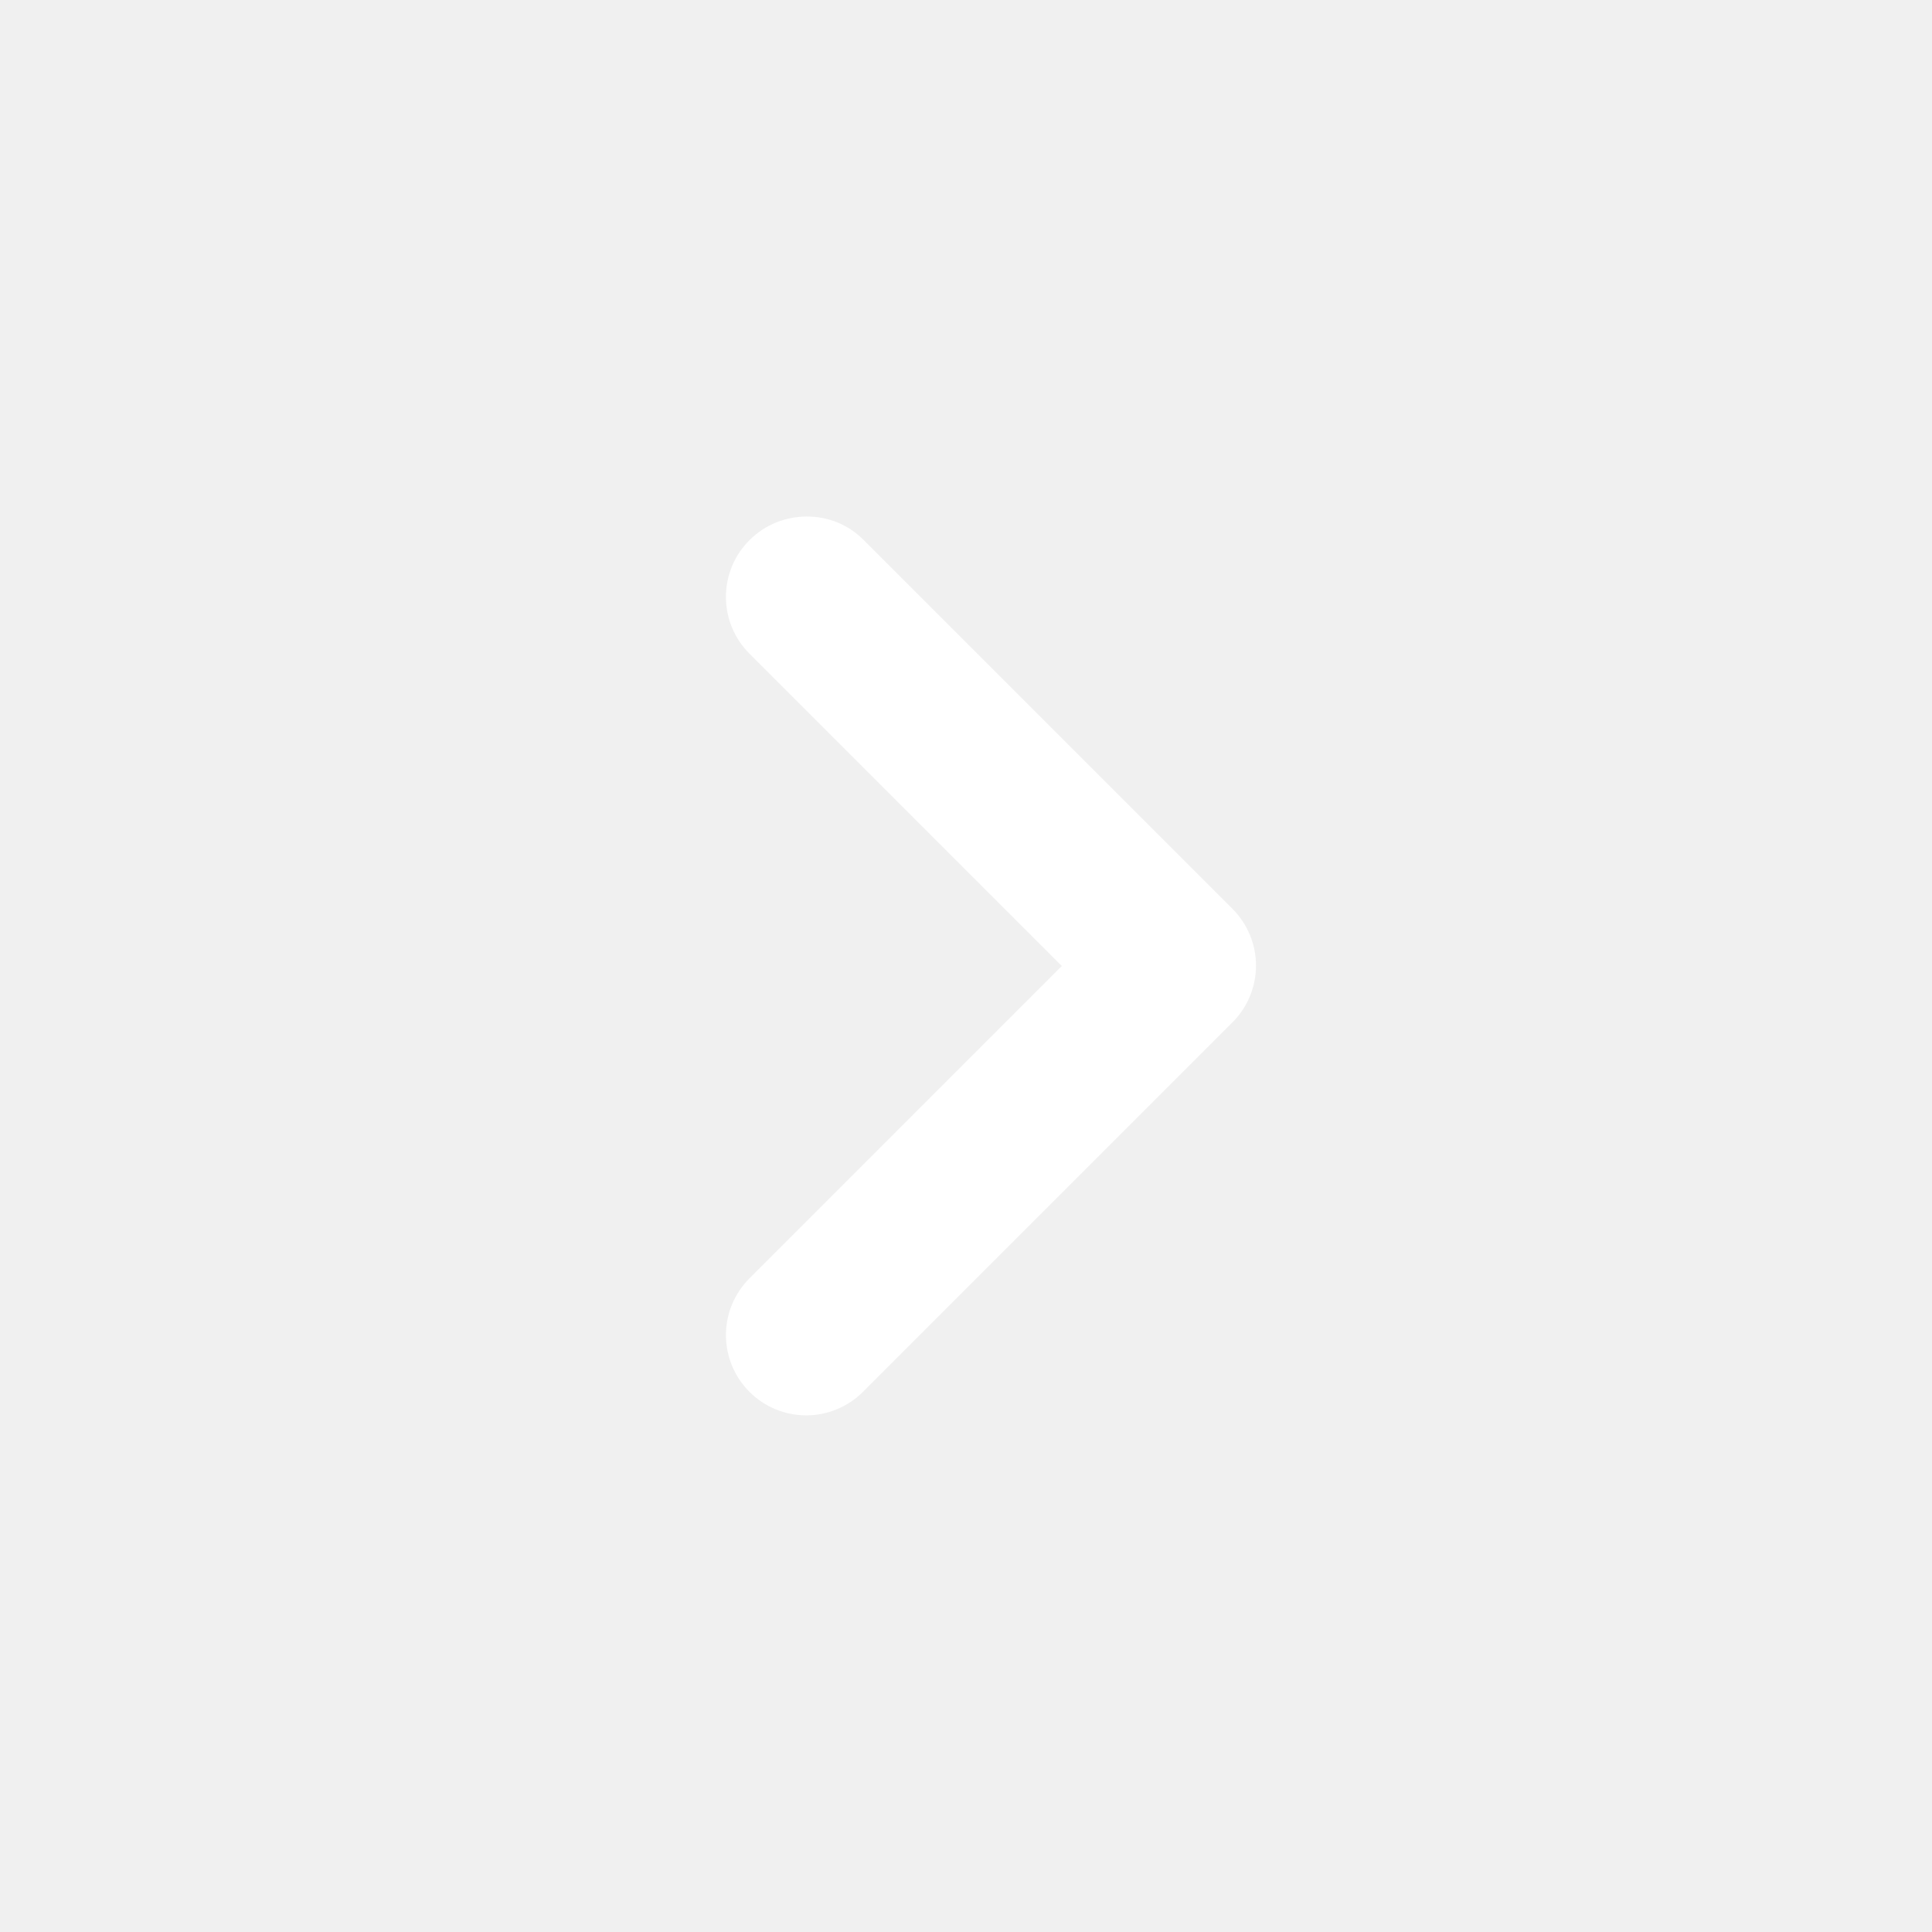
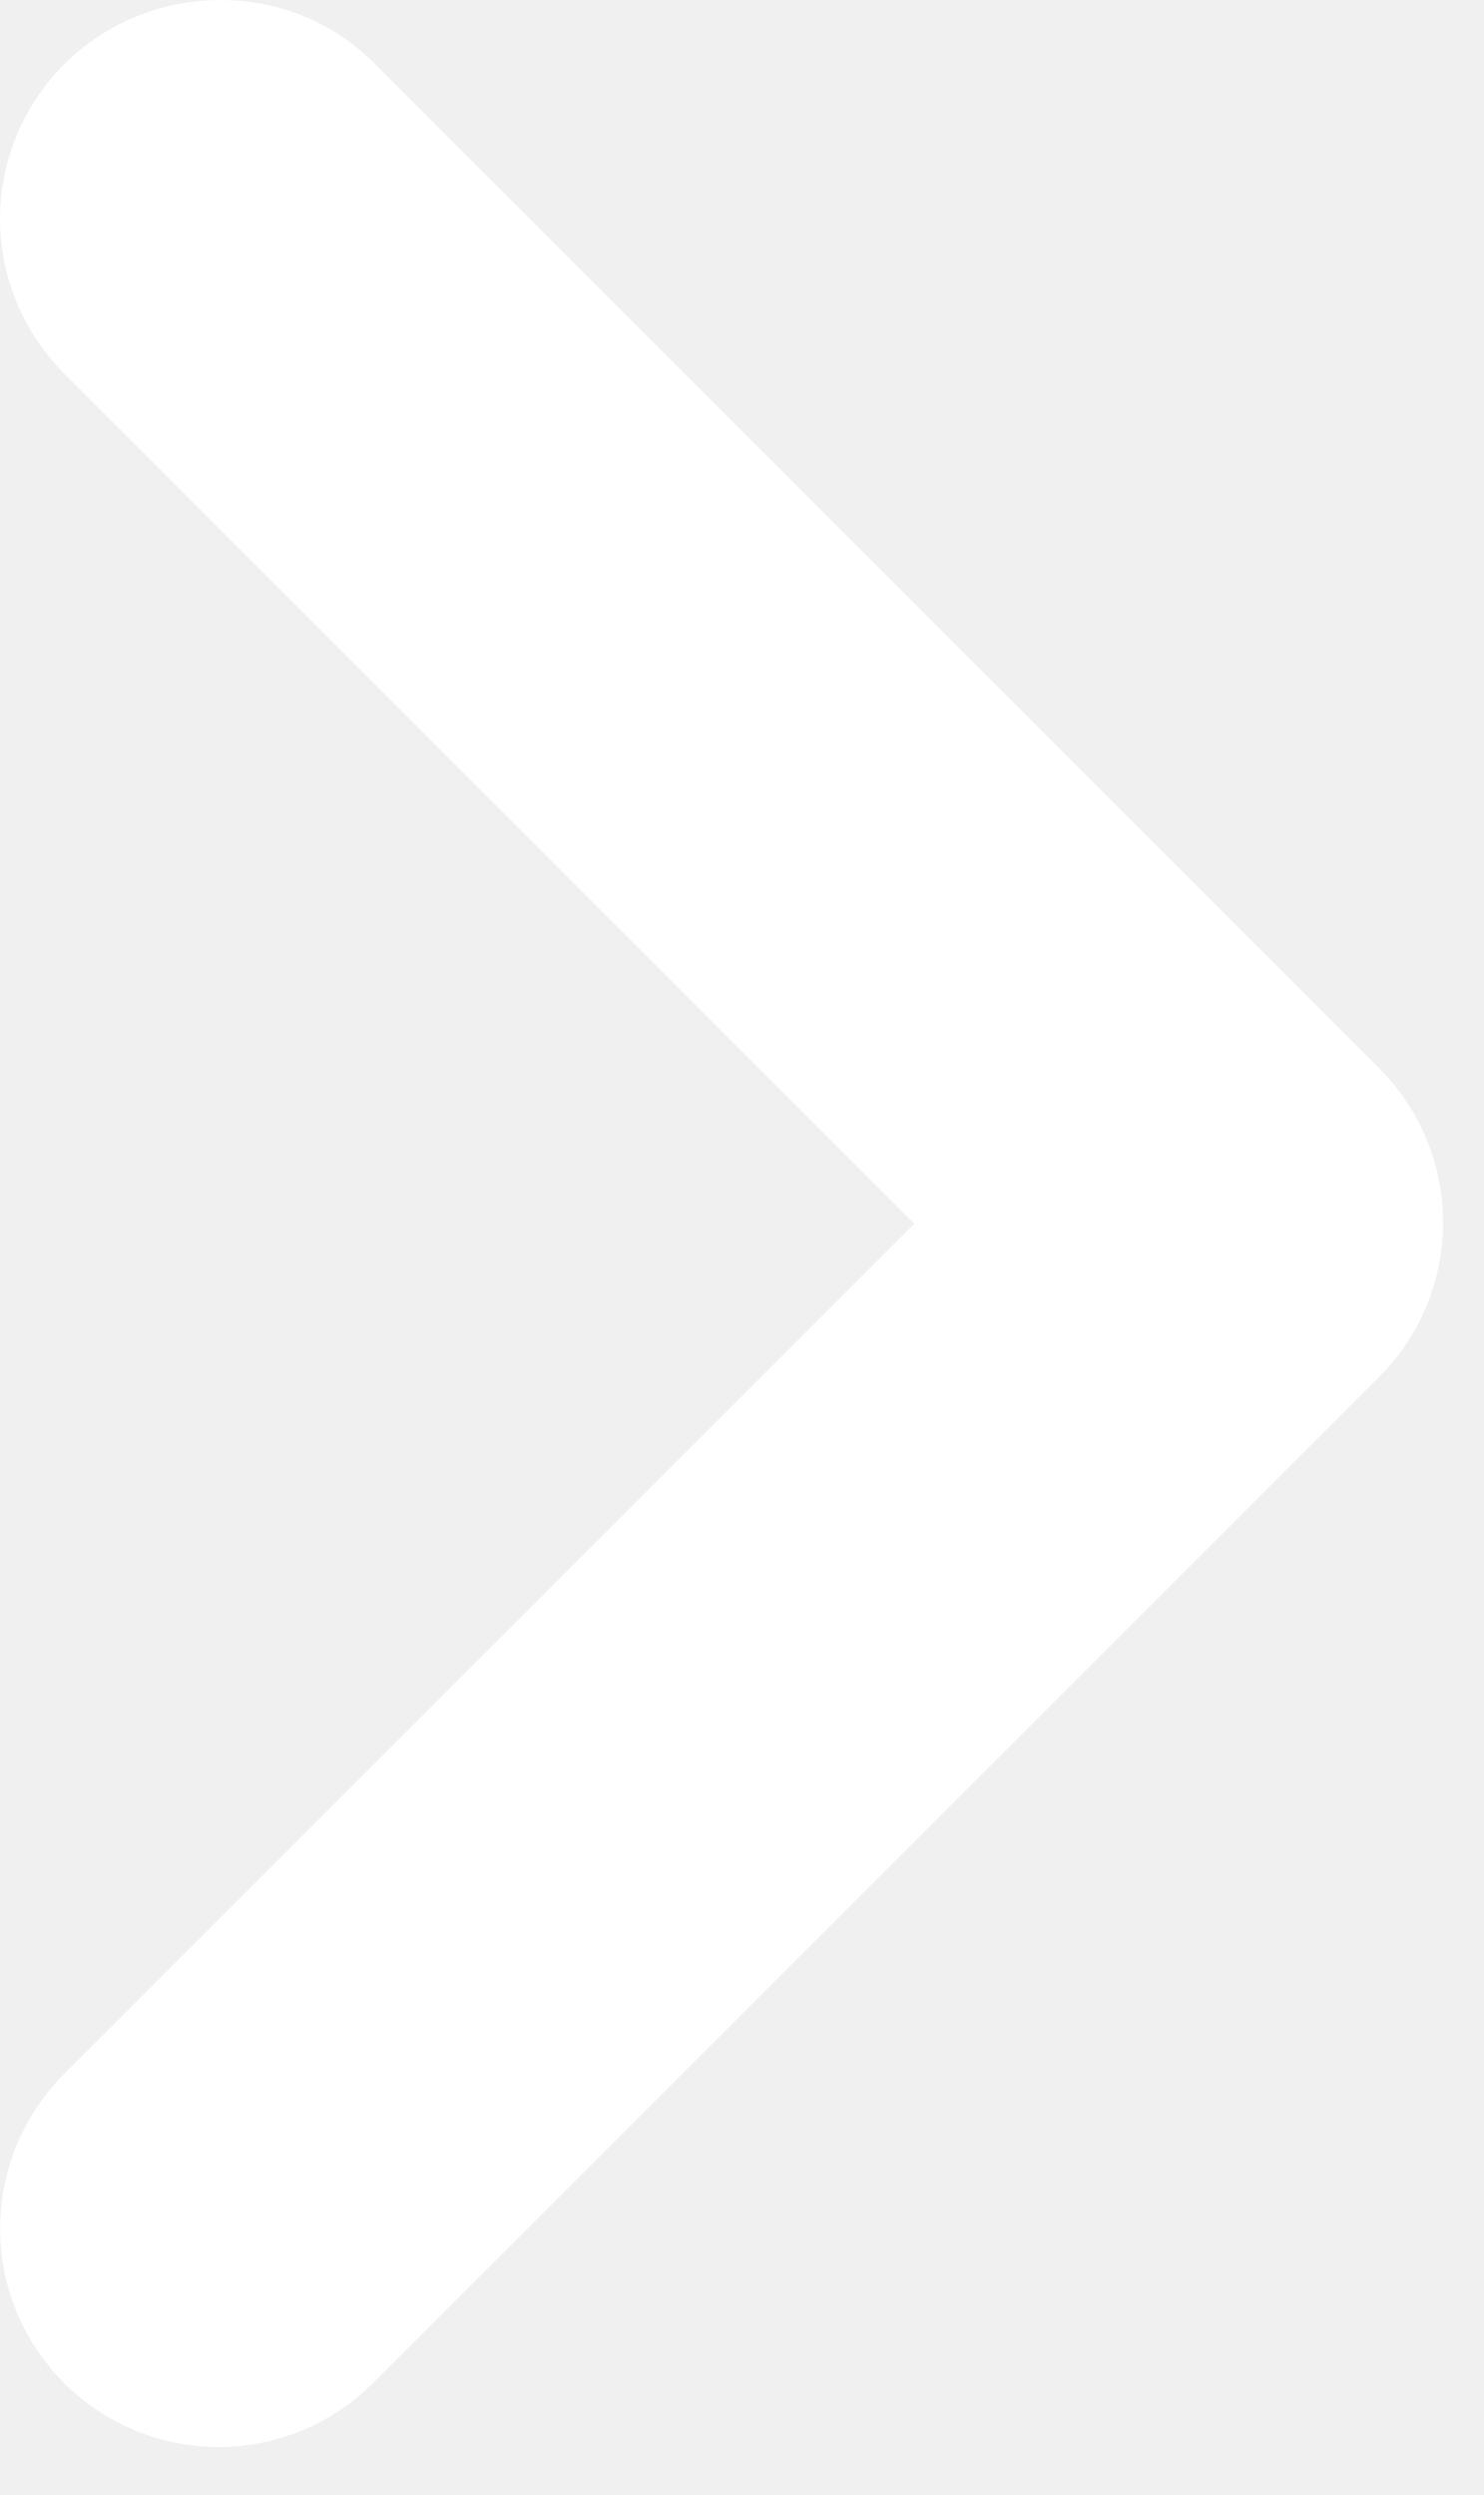
- <svg xmlns="http://www.w3.org/2000/svg" width="78" height="78" viewBox="0 0 78 78" fill="none">
-   <path d="M30.258 21.808C29.956 22.108 29.717 22.465 29.554 22.858C29.391 23.252 29.307 23.673 29.307 24.099C29.307 24.524 29.391 24.946 29.554 25.339C29.717 25.732 29.956 26.089 30.258 26.39L42.868 39L30.258 51.61C29.65 52.218 29.308 53.042 29.308 53.901C29.308 54.761 29.65 55.585 30.258 56.193C30.865 56.8 31.689 57.142 32.549 57.142C33.408 57.142 34.232 56.8 34.84 56.193L49.758 41.275C50.059 40.974 50.298 40.617 50.461 40.224C50.624 39.831 50.708 39.409 50.708 38.984C50.708 38.558 50.624 38.137 50.461 37.743C50.298 37.35 50.059 36.993 49.758 36.693L34.84 21.775C33.605 20.54 31.525 20.54 30.258 21.808Z" fill="white" />
+ <svg xmlns="http://www.w3.org/2000/svg" width="22" height="37" viewBox="0 0 22 37" fill="none">
+   <path d="M0.95 0.955C0.649 1.255 0.41 1.613 0.247 2.006C0.084 2.399 0 2.82 0 3.246C0 3.672 0.084 4.093 0.247 4.486C0.41 4.879 0.649 5.237 0.95 5.537L13.56 18.147L0.95 30.757C0.343 31.365 0.001 32.189 0.001 33.048C0.001 33.908 0.343 34.732 0.95 35.34C1.558 35.947 2.382 36.289 3.242 36.289C4.101 36.289 4.925 35.947 5.533 35.34L20.45 20.422C20.752 20.122 20.991 19.764 21.154 19.371C21.317 18.978 21.401 18.557 21.401 18.131C21.401 17.705 21.317 17.284 21.154 16.891C20.991 16.497 20.752 16.14 20.45 15.84L5.533 0.922C4.298 -0.313 2.218 -0.313 0.95 0.955Z" fill="white" />
</svg>
